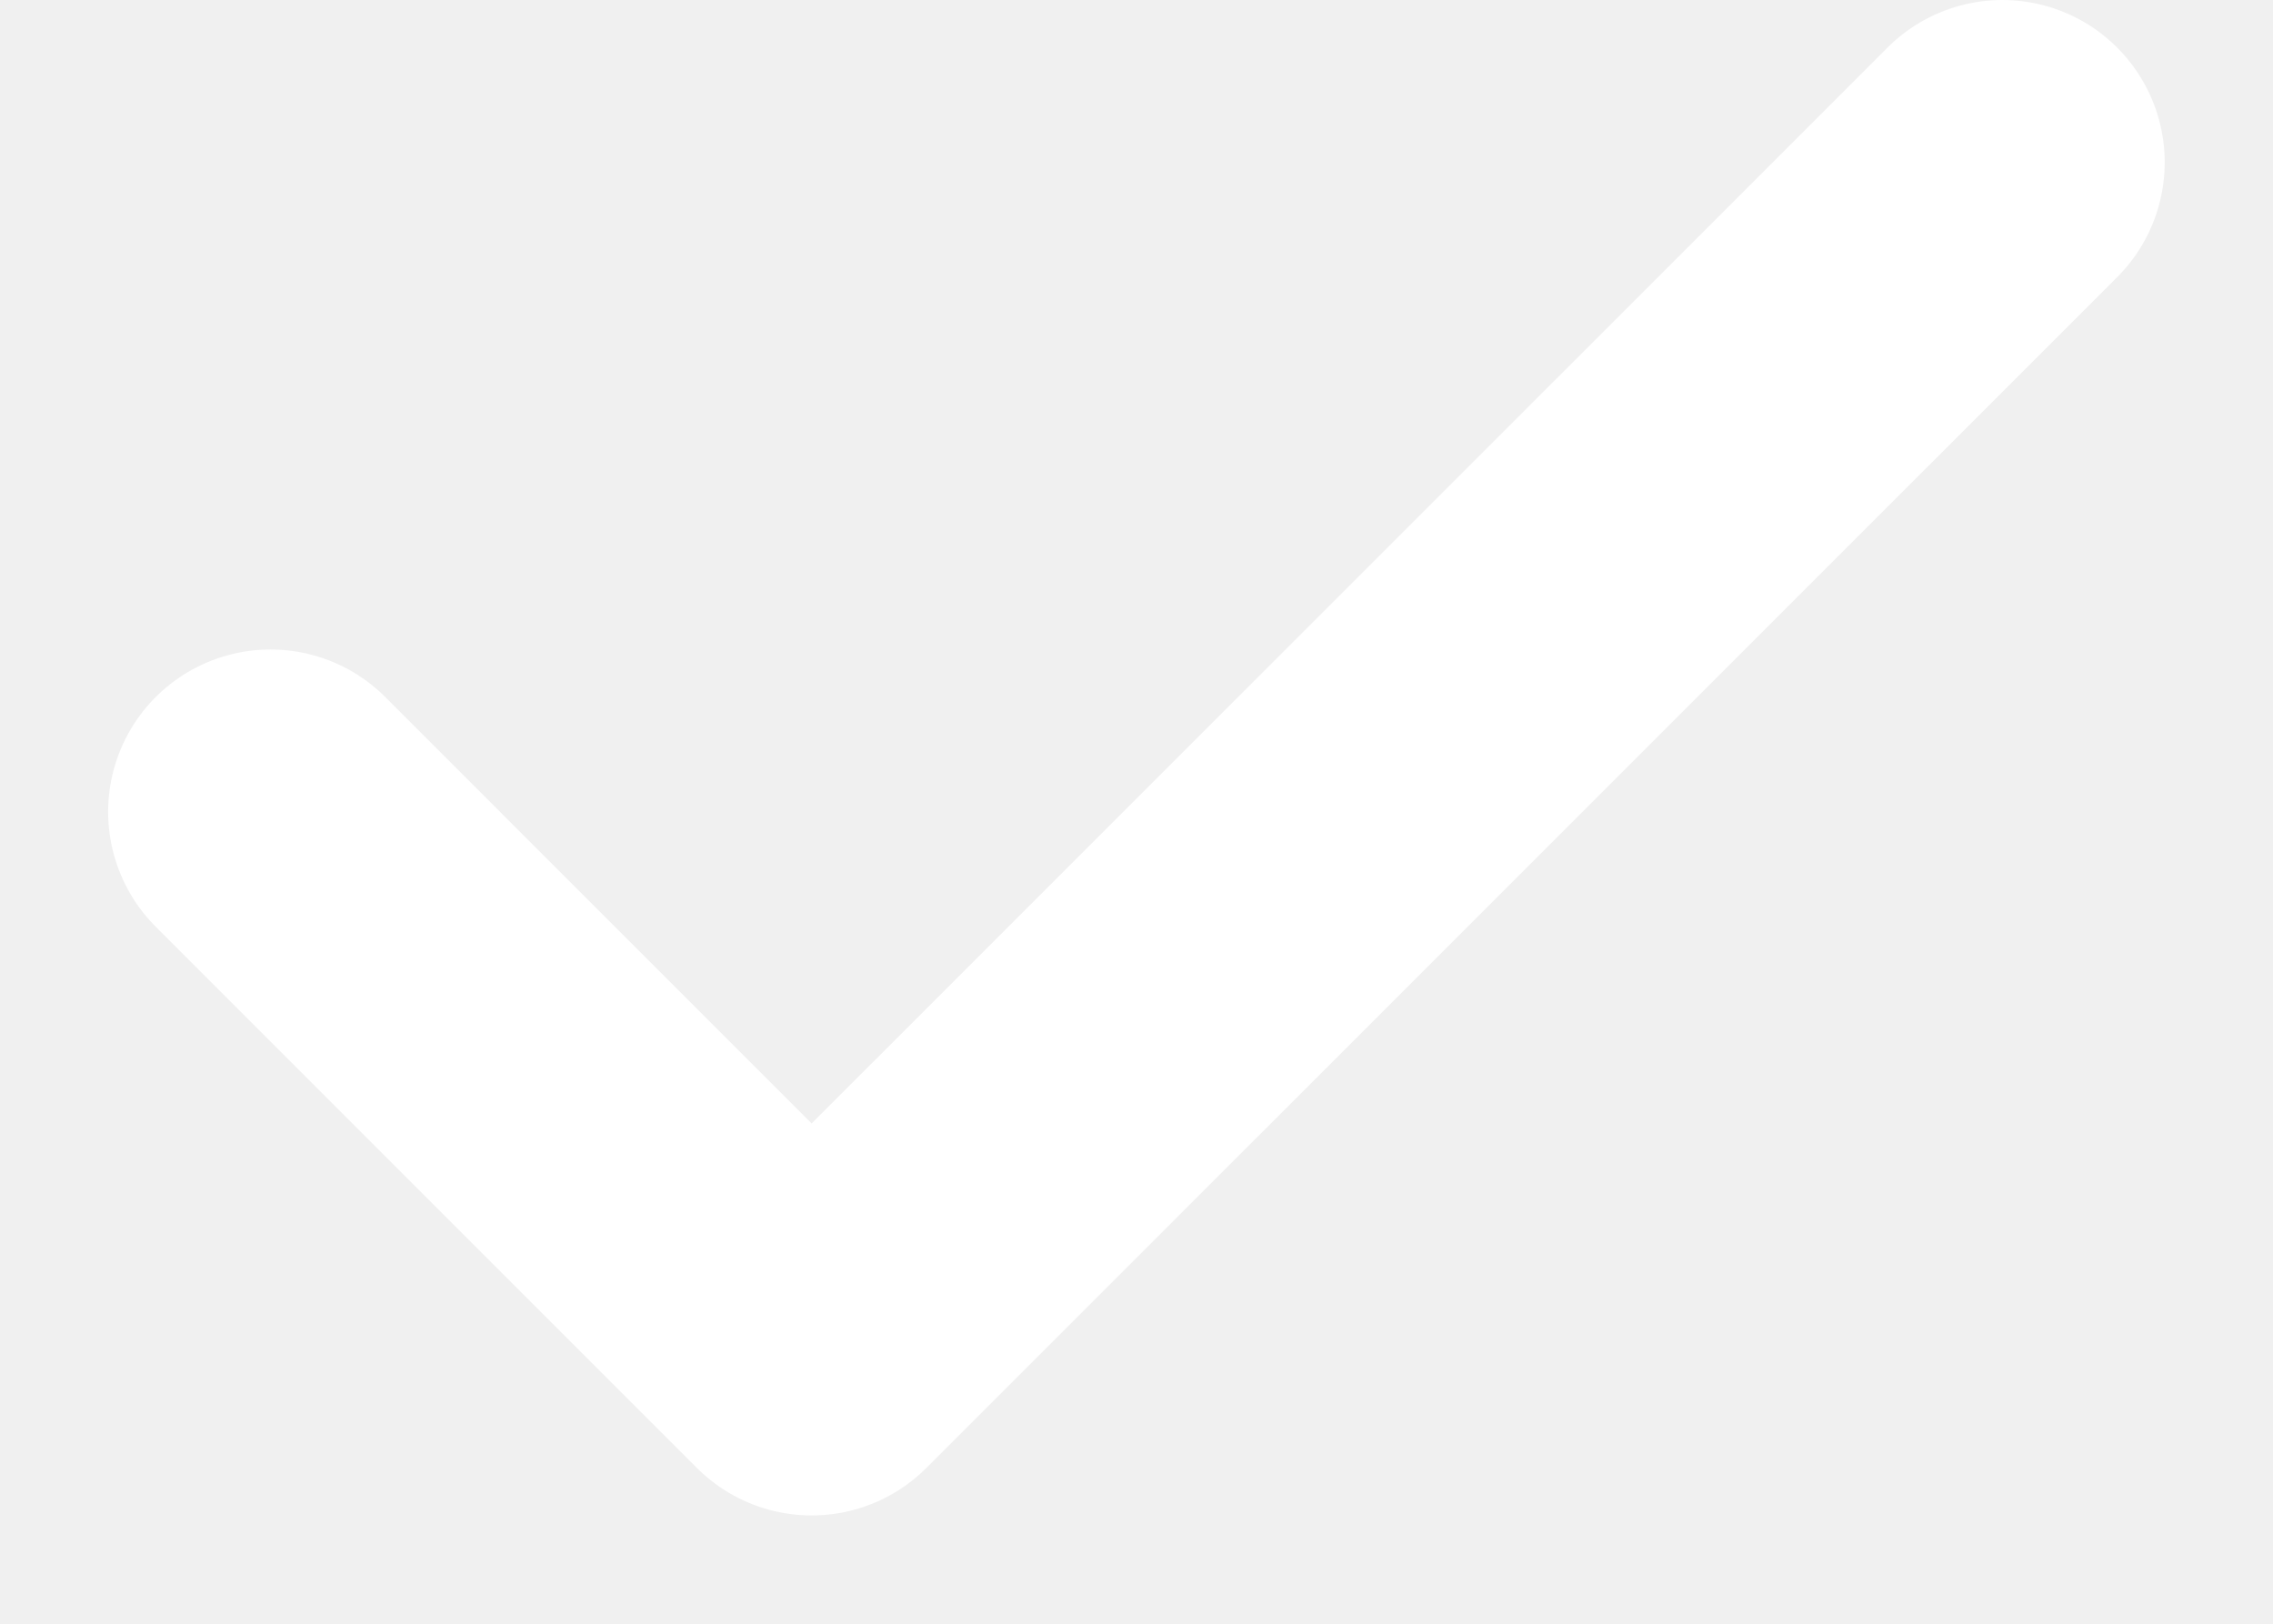
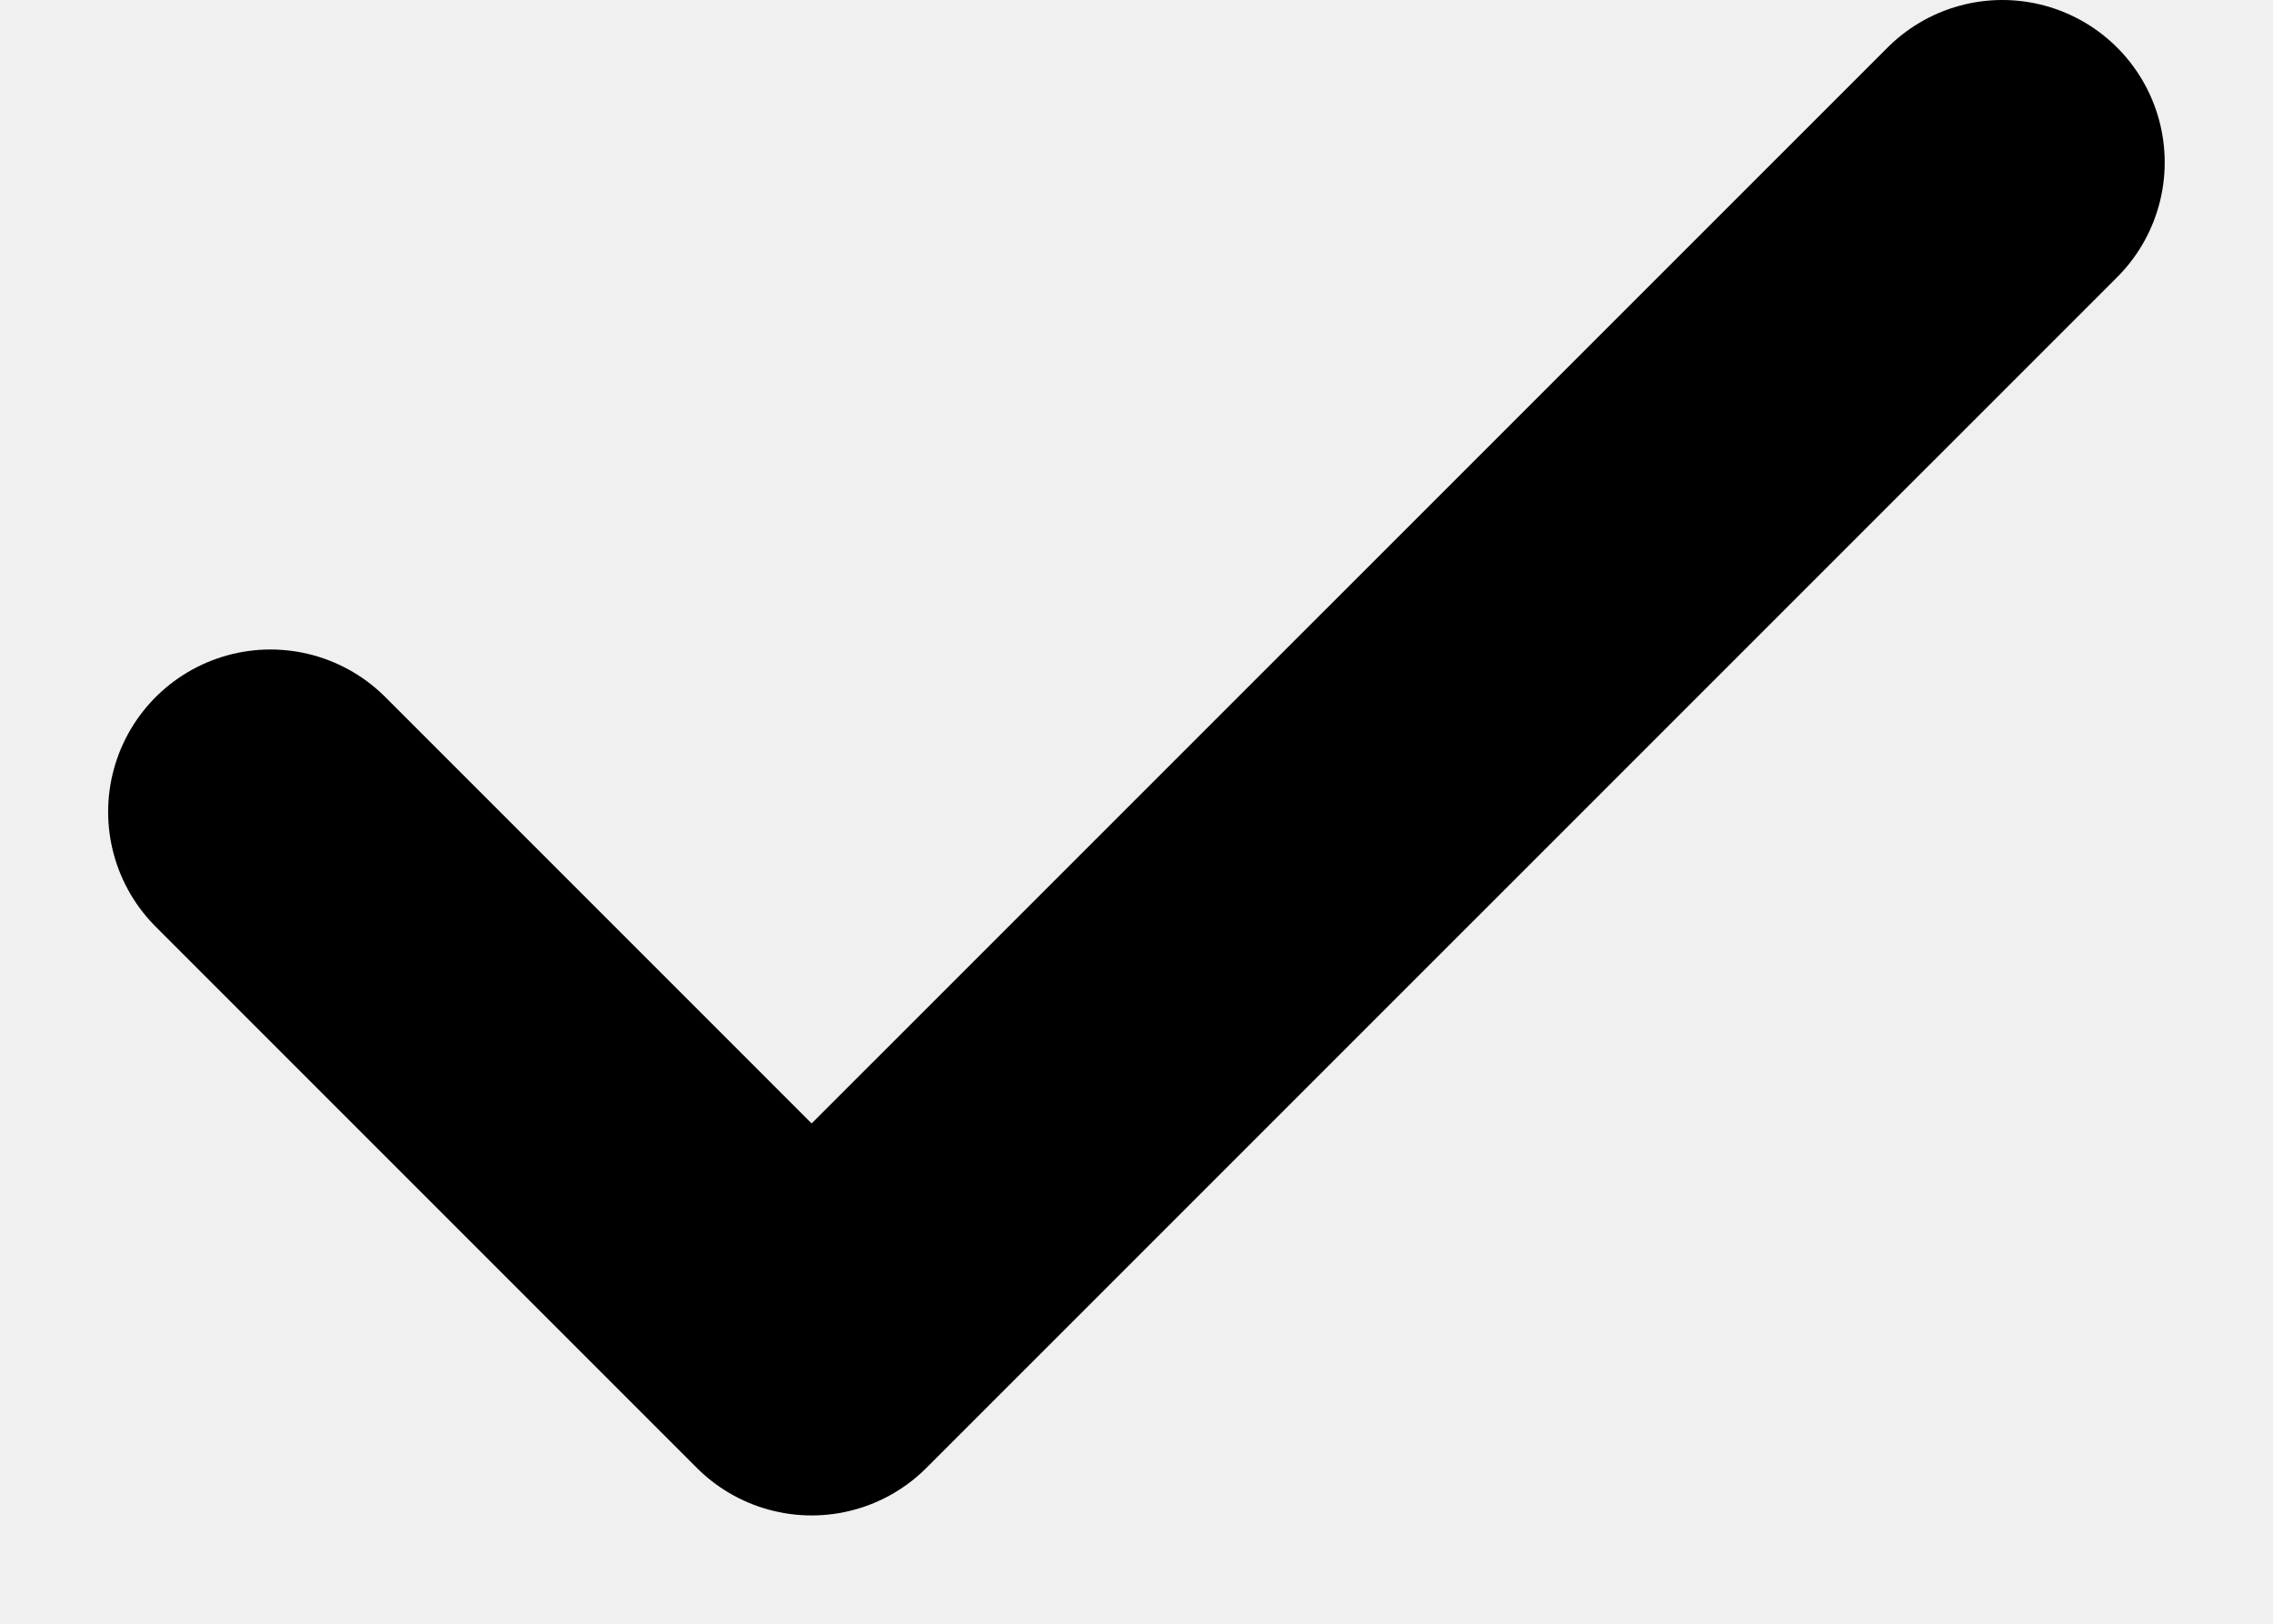
<svg xmlns="http://www.w3.org/2000/svg" width="14" height="10" viewBox="0 0 14 10" fill="none">
-   <path d="M12.333 1L4.999 8.333L1.666 5" stroke="white" stroke-width="2" stroke-linecap="round" stroke-linejoin="round" />
+   <path d="M12.333 1L4.999 8.333L1.666 5" stroke="black" stroke-width="2" stroke-linecap="round" stroke-linejoin="round" />
</svg>
